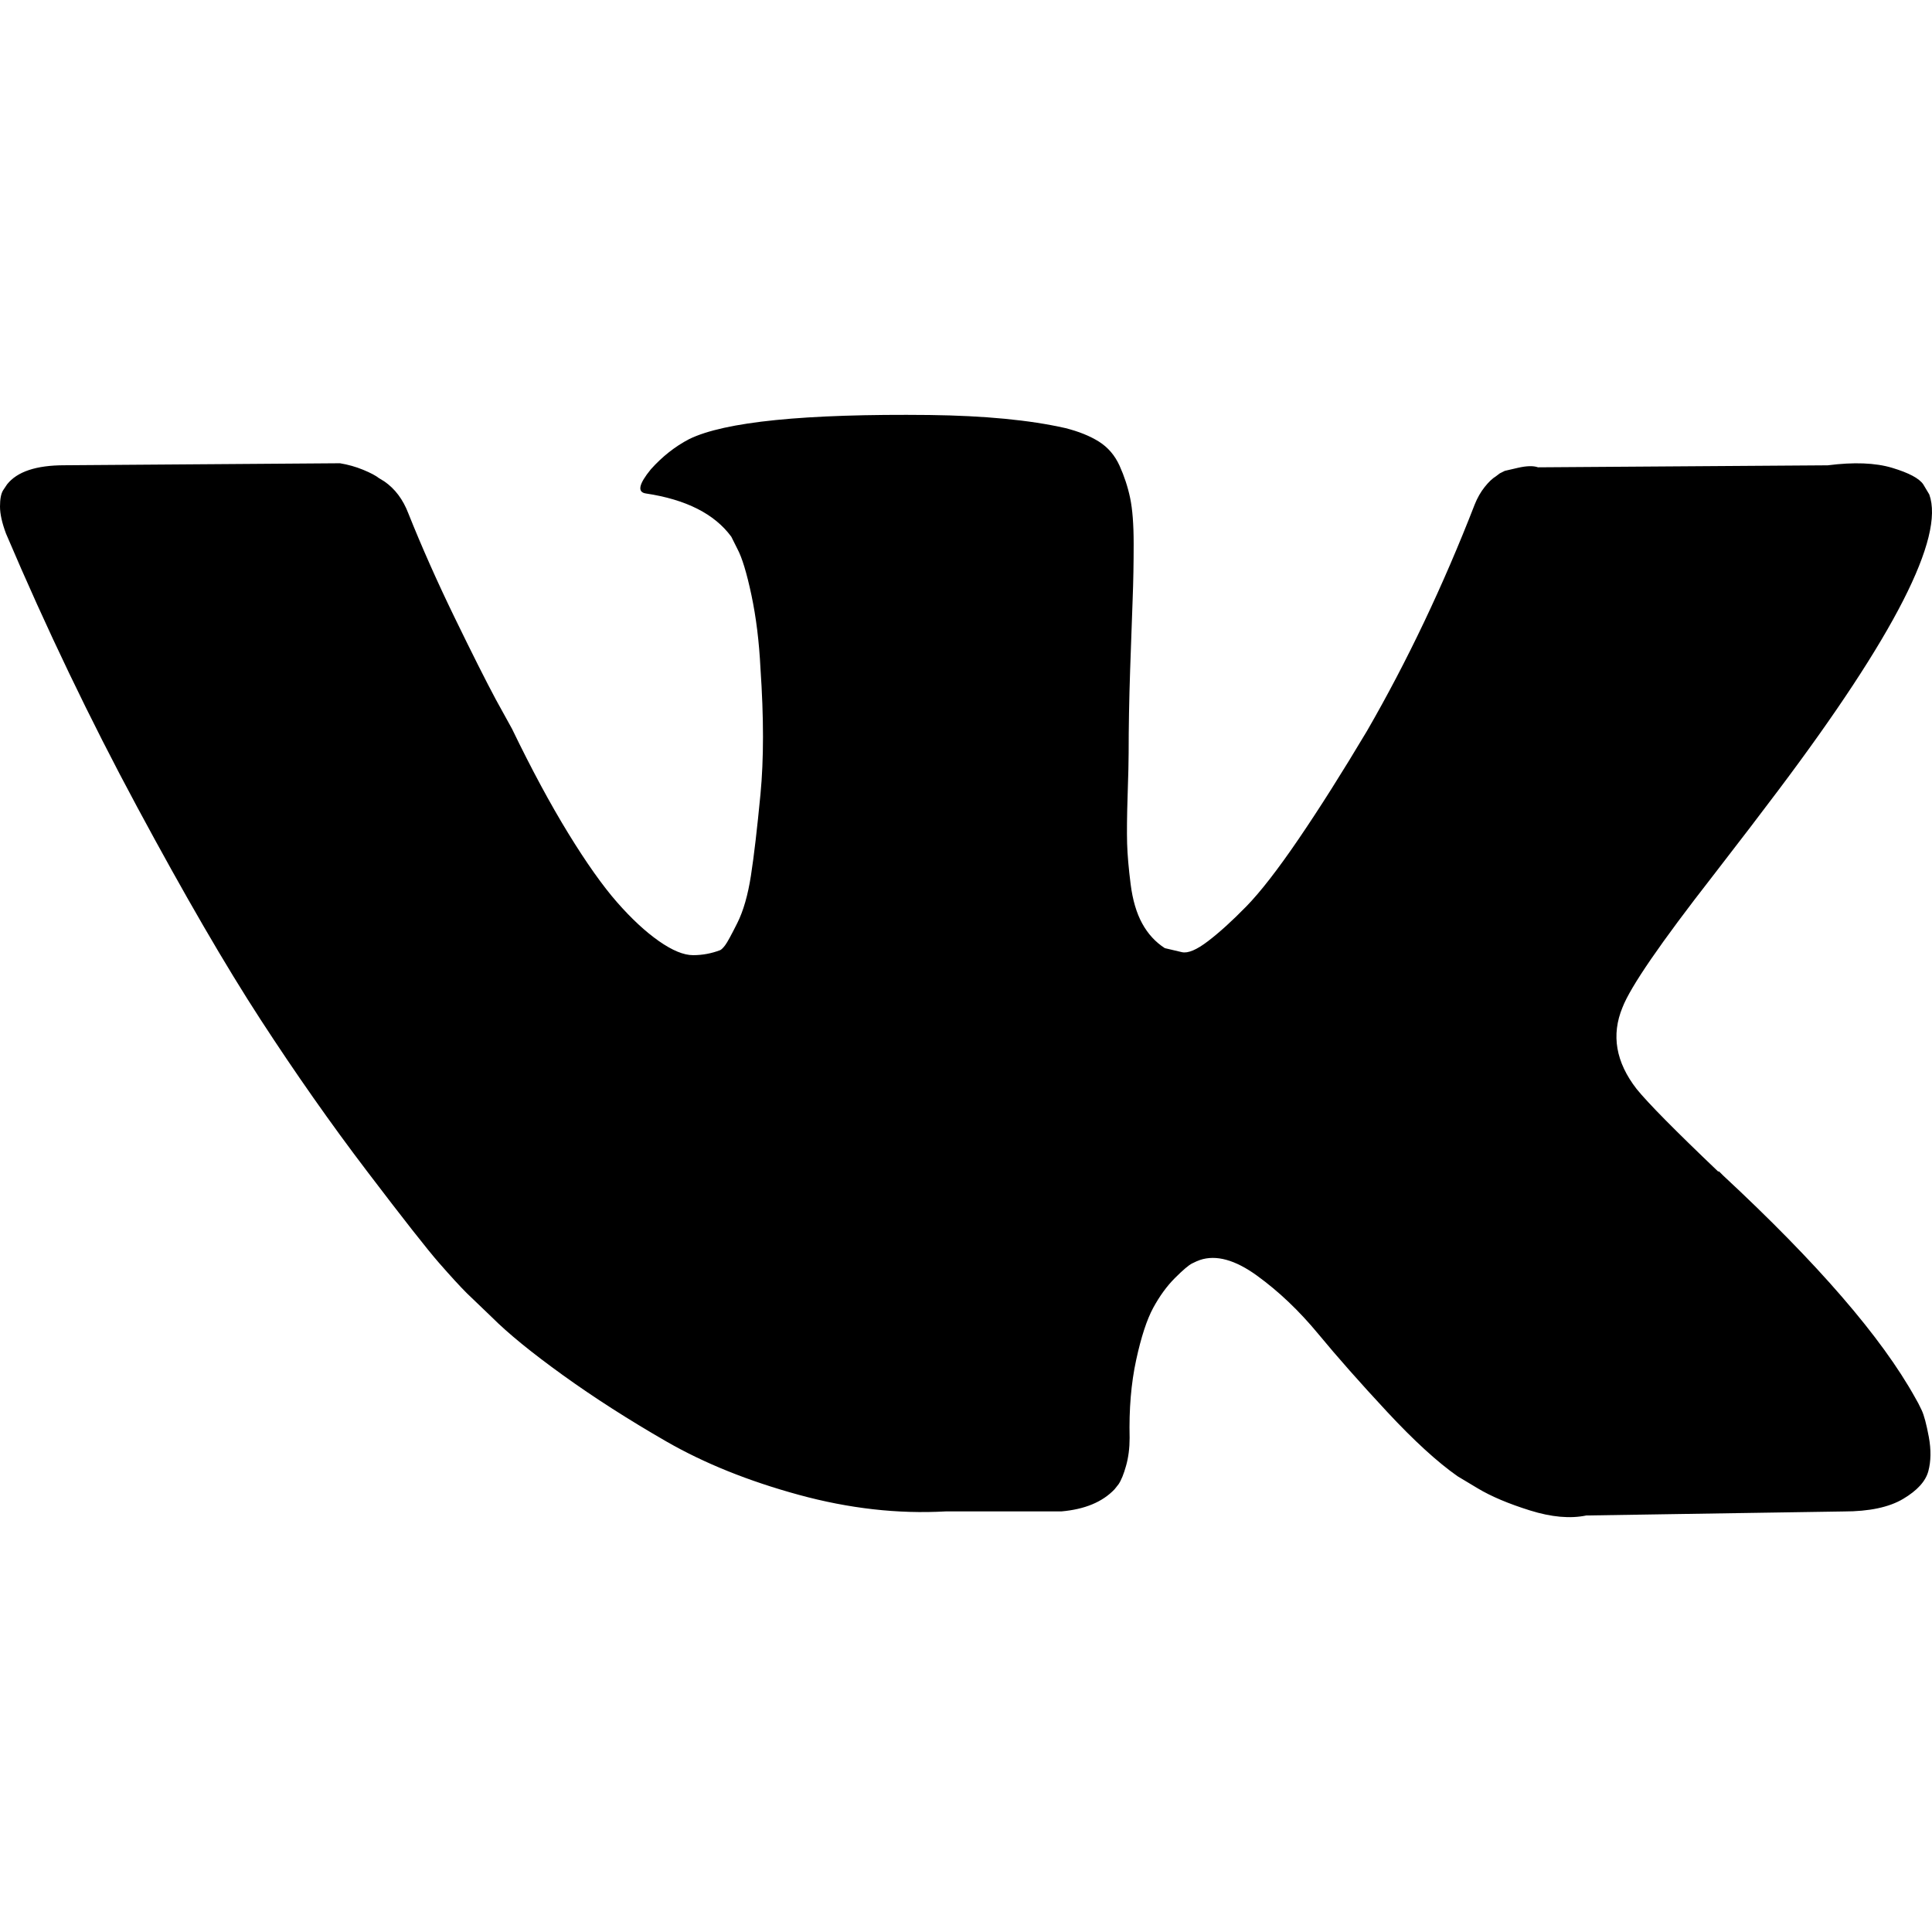
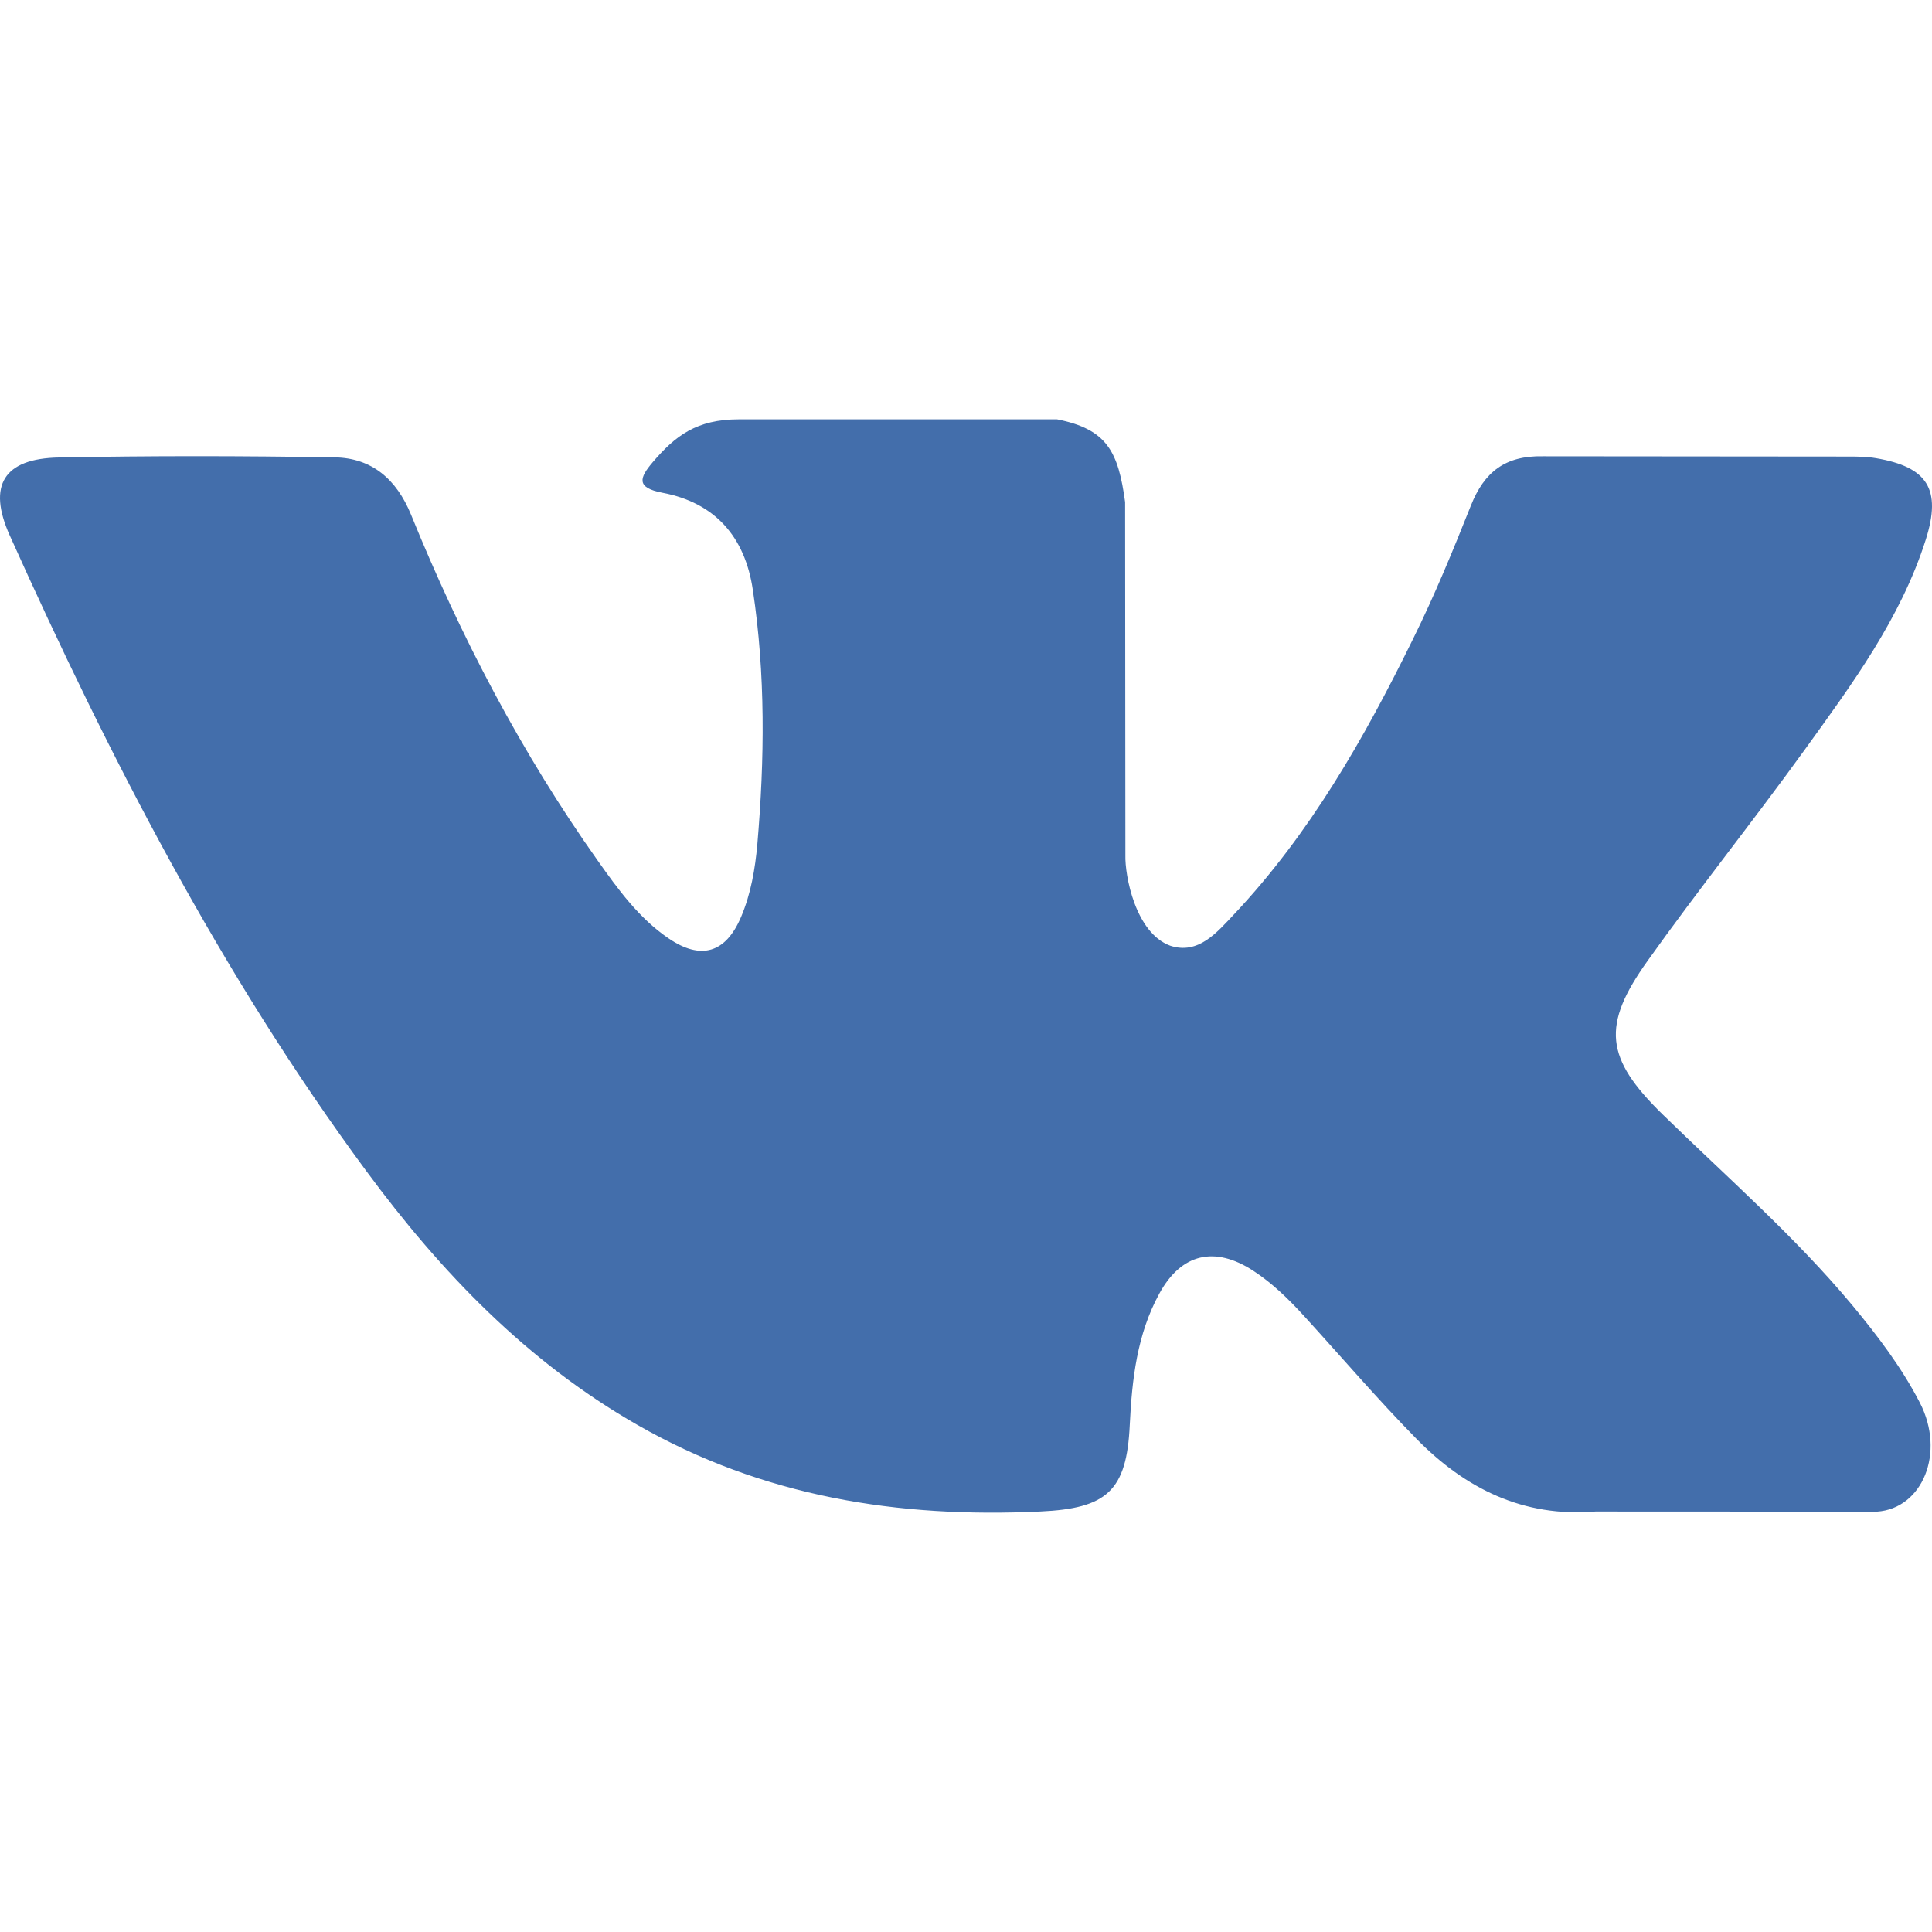
- <svg xmlns="http://www.w3.org/2000/svg" version="1.1" id="Capa_1" x="0px" y="0px" width="548.358px" height="548.358px" viewBox="0 0 548.358 548.358" style="enable-background:new 0 0 548.358 548.358;" xml:space="preserve">
-   <g>
-     <path d="M545.451,400.298c-0.664-1.431-1.283-2.618-1.858-3.569c-9.514-17.135-27.695-38.167-54.532-63.102l-0.567-0.571   l-0.284-0.28l-0.287-0.287h-0.288c-12.18-11.611-19.893-19.418-23.123-23.415c-5.91-7.614-7.234-15.321-4.004-23.13   c2.282-5.9,10.854-18.36,25.696-37.397c7.807-10.089,13.99-18.175,18.556-24.267c32.931-43.78,47.208-71.756,42.828-83.939   l-1.701-2.847c-1.143-1.714-4.093-3.282-8.846-4.712c-4.764-1.427-10.853-1.663-18.278-0.712l-82.224,0.568   c-1.332-0.472-3.234-0.428-5.712,0.144c-2.475,0.572-3.713,0.859-3.713,0.859l-1.431,0.715l-1.136,0.859   c-0.952,0.568-1.999,1.567-3.142,2.995c-1.137,1.423-2.088,3.093-2.848,4.996c-8.952,23.031-19.13,44.444-30.553,64.238   c-7.043,11.803-13.511,22.032-19.418,30.693c-5.899,8.658-10.848,15.037-14.842,19.126c-4,4.093-7.61,7.372-10.852,9.849   c-3.237,2.478-5.708,3.525-7.419,3.142c-1.715-0.383-3.33-0.763-4.859-1.143c-2.663-1.714-4.805-4.045-6.42-6.995   c-1.622-2.95-2.714-6.663-3.285-11.136c-0.568-4.476-0.904-8.326-1-11.563c-0.089-3.233-0.048-7.806,0.145-13.706   c0.198-5.903,0.287-9.897,0.287-11.991c0-7.234,0.141-15.085,0.424-23.555c0.288-8.47,0.521-15.181,0.716-20.125   c0.194-4.949,0.284-10.185,0.284-15.705s-0.336-9.849-1-12.991c-0.656-3.138-1.663-6.184-2.99-9.137   c-1.335-2.95-3.289-5.232-5.853-6.852c-2.569-1.618-5.763-2.902-9.564-3.856c-10.089-2.283-22.936-3.518-38.547-3.71   c-35.401-0.38-58.148,1.906-68.236,6.855c-3.997,2.091-7.614,4.948-10.848,8.562c-3.427,4.189-3.905,6.475-1.431,6.851   c11.422,1.711,19.508,5.804,24.267,12.275l1.715,3.429c1.334,2.474,2.666,6.854,3.999,13.134c1.331,6.28,2.19,13.227,2.568,20.837   c0.95,13.897,0.95,25.793,0,35.689c-0.953,9.9-1.853,17.607-2.712,23.127c-0.859,5.52-2.143,9.993-3.855,13.418   c-1.715,3.426-2.856,5.52-3.428,6.28c-0.571,0.76-1.047,1.239-1.425,1.427c-2.474,0.948-5.047,1.431-7.71,1.431   c-2.667,0-5.901-1.334-9.707-4c-3.805-2.666-7.754-6.328-11.847-10.992c-4.093-4.665-8.709-11.184-13.85-19.558   c-5.137-8.374-10.467-18.271-15.987-29.691l-4.567-8.282c-2.855-5.328-6.755-13.086-11.704-23.267   c-4.952-10.185-9.329-20.037-13.134-29.554c-1.521-3.997-3.806-7.04-6.851-9.134l-1.429-0.859c-0.95-0.76-2.475-1.567-4.567-2.427   c-2.095-0.859-4.281-1.475-6.567-1.854l-78.229,0.568c-7.994,0-13.418,1.811-16.274,5.428l-1.143,1.711   C0.288,140.146,0,141.668,0,143.763c0,2.094,0.571,4.664,1.714,7.707c11.42,26.84,23.839,52.725,37.257,77.659   c13.418,24.934,25.078,45.019,34.973,60.237c9.897,15.229,19.985,29.602,30.264,43.112c10.279,13.515,17.083,22.176,20.412,25.981   c3.333,3.812,5.951,6.662,7.854,8.565l7.139,6.851c4.568,4.569,11.276,10.041,20.127,16.416   c8.853,6.379,18.654,12.659,29.408,18.85c10.756,6.181,23.269,11.225,37.546,15.126c14.275,3.905,28.169,5.472,41.684,4.716h32.834   c6.659-0.575,11.704-2.669,15.133-6.283l1.136-1.431c0.764-1.136,1.479-2.901,2.139-5.276c0.668-2.379,1-5,1-7.851   c-0.195-8.183,0.428-15.558,1.852-22.124c1.423-6.564,3.045-11.513,4.859-14.846c1.813-3.33,3.859-6.14,6.136-8.418   c2.282-2.283,3.908-3.666,4.862-4.142c0.948-0.479,1.705-0.804,2.276-0.999c4.568-1.522,9.944-0.048,16.136,4.429   c6.187,4.473,11.99,9.996,17.418,16.56c5.425,6.57,11.943,13.941,19.555,22.124c7.617,8.186,14.277,14.271,19.985,18.274   l5.708,3.426c3.812,2.286,8.761,4.38,14.853,6.283c6.081,1.902,11.409,2.378,15.984,1.427l73.087-1.14   c7.229,0,12.854-1.197,16.844-3.572c3.998-2.379,6.373-5,7.139-7.851c0.764-2.854,0.805-6.092,0.145-9.712   C546.782,404.25,546.115,401.725,545.451,400.298z" />
-   </g>
+ <svg xmlns="http://www.w3.org/2000/svg" version="1.1" id="Layer_1" x="0px" y="0px" viewBox="0 0 512 512" style="enable-background:new 0 0 512 512;" xml:space="preserve">
+   <path style="fill:#436EAB;" d="M440.649,295.361c16.984,16.582,34.909,32.182,50.142,50.436  c6.729,8.112,13.099,16.482,17.973,25.896c6.906,13.382,0.651,28.108-11.348,28.907l-74.59-0.034  c-19.238,1.596-34.585-6.148-47.489-19.302c-10.327-10.519-19.891-21.714-29.821-32.588c-4.071-4.444-8.332-8.626-13.422-11.932  c-10.182-6.609-19.021-4.586-24.84,6.034c-5.926,10.802-7.271,22.762-7.853,34.8c-0.799,17.564-6.108,22.182-23.751,22.986  c-37.705,1.778-73.489-3.926-106.732-22.947c-29.308-16.768-52.034-40.441-71.816-67.24  C58.589,258.194,29.094,200.852,2.586,141.904c-5.967-13.281-1.603-20.41,13.051-20.663c24.333-0.473,48.663-0.439,73.025-0.034  c9.89,0.145,16.437,5.817,20.256,15.16c13.165,32.371,29.274,63.169,49.494,91.716c5.385,7.6,10.876,15.201,18.694,20.55  c8.65,5.923,15.236,3.96,19.305-5.676c2.582-6.11,3.713-12.691,4.295-19.234c1.928-22.513,2.182-44.988-1.199-67.422  c-2.076-14.001-9.962-23.065-23.933-25.714c-7.129-1.351-6.068-4.004-2.616-8.073c5.995-7.018,11.634-11.387,22.875-11.387h84.298  c13.271,2.619,16.218,8.581,18.035,21.934l0.072,93.637c-0.145,5.169,2.582,20.51,11.893,23.931  c7.452,2.436,12.364-3.526,16.836-8.251c20.183-21.421,34.588-46.737,47.457-72.951c5.711-11.527,10.622-23.497,15.381-35.458  c3.526-8.875,9.059-13.242,19.056-13.049l81.132,0.072c2.406,0,4.84,0.035,7.17,0.434c13.671,2.33,17.418,8.211,13.195,21.561  c-6.653,20.945-19.598,38.4-32.255,55.935c-13.53,18.721-28.001,36.802-41.418,55.634  C424.357,271.756,425.336,280.424,440.649,295.361L440.649,295.361z" />
  <g>
</g>
  <g>
</g>
  <g>
</g>
  <g>
</g>
  <g>
</g>
  <g>
</g>
  <g>
</g>
  <g>
</g>
  <g>
</g>
  <g>
</g>
  <g>
</g>
  <g>
</g>
  <g>
</g>
  <g>
</g>
  <g>
</g>
</svg>
